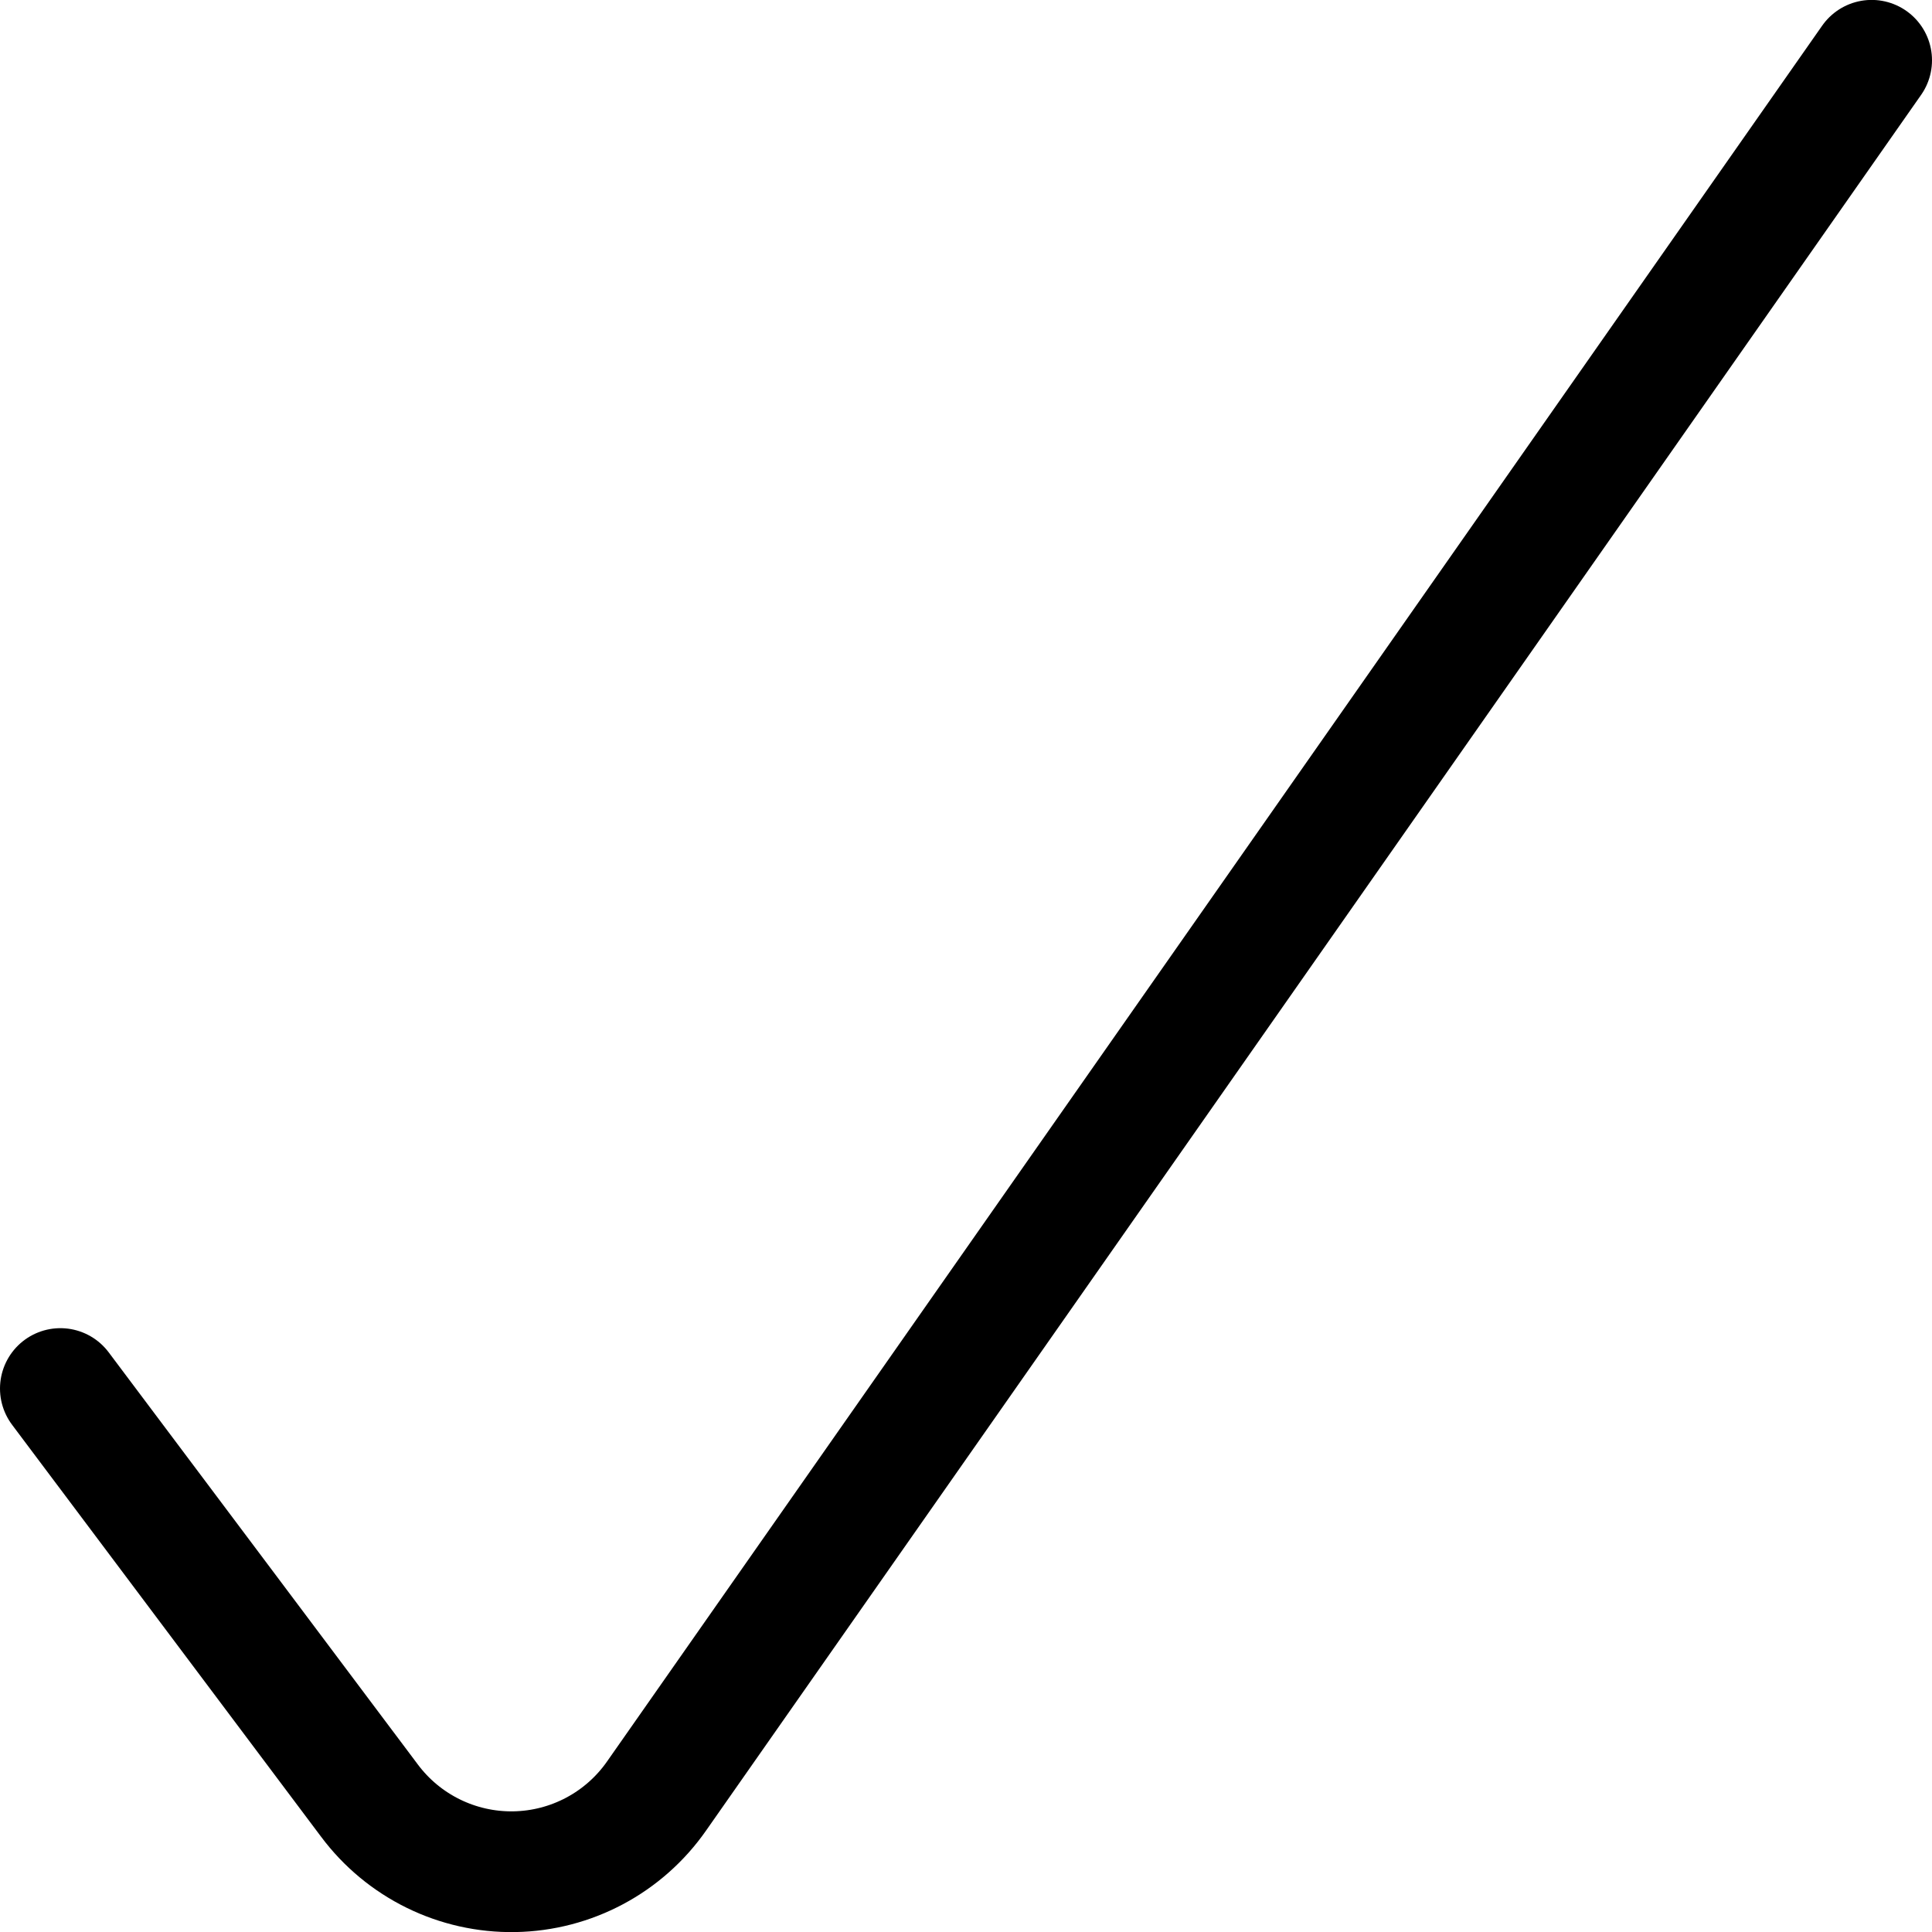
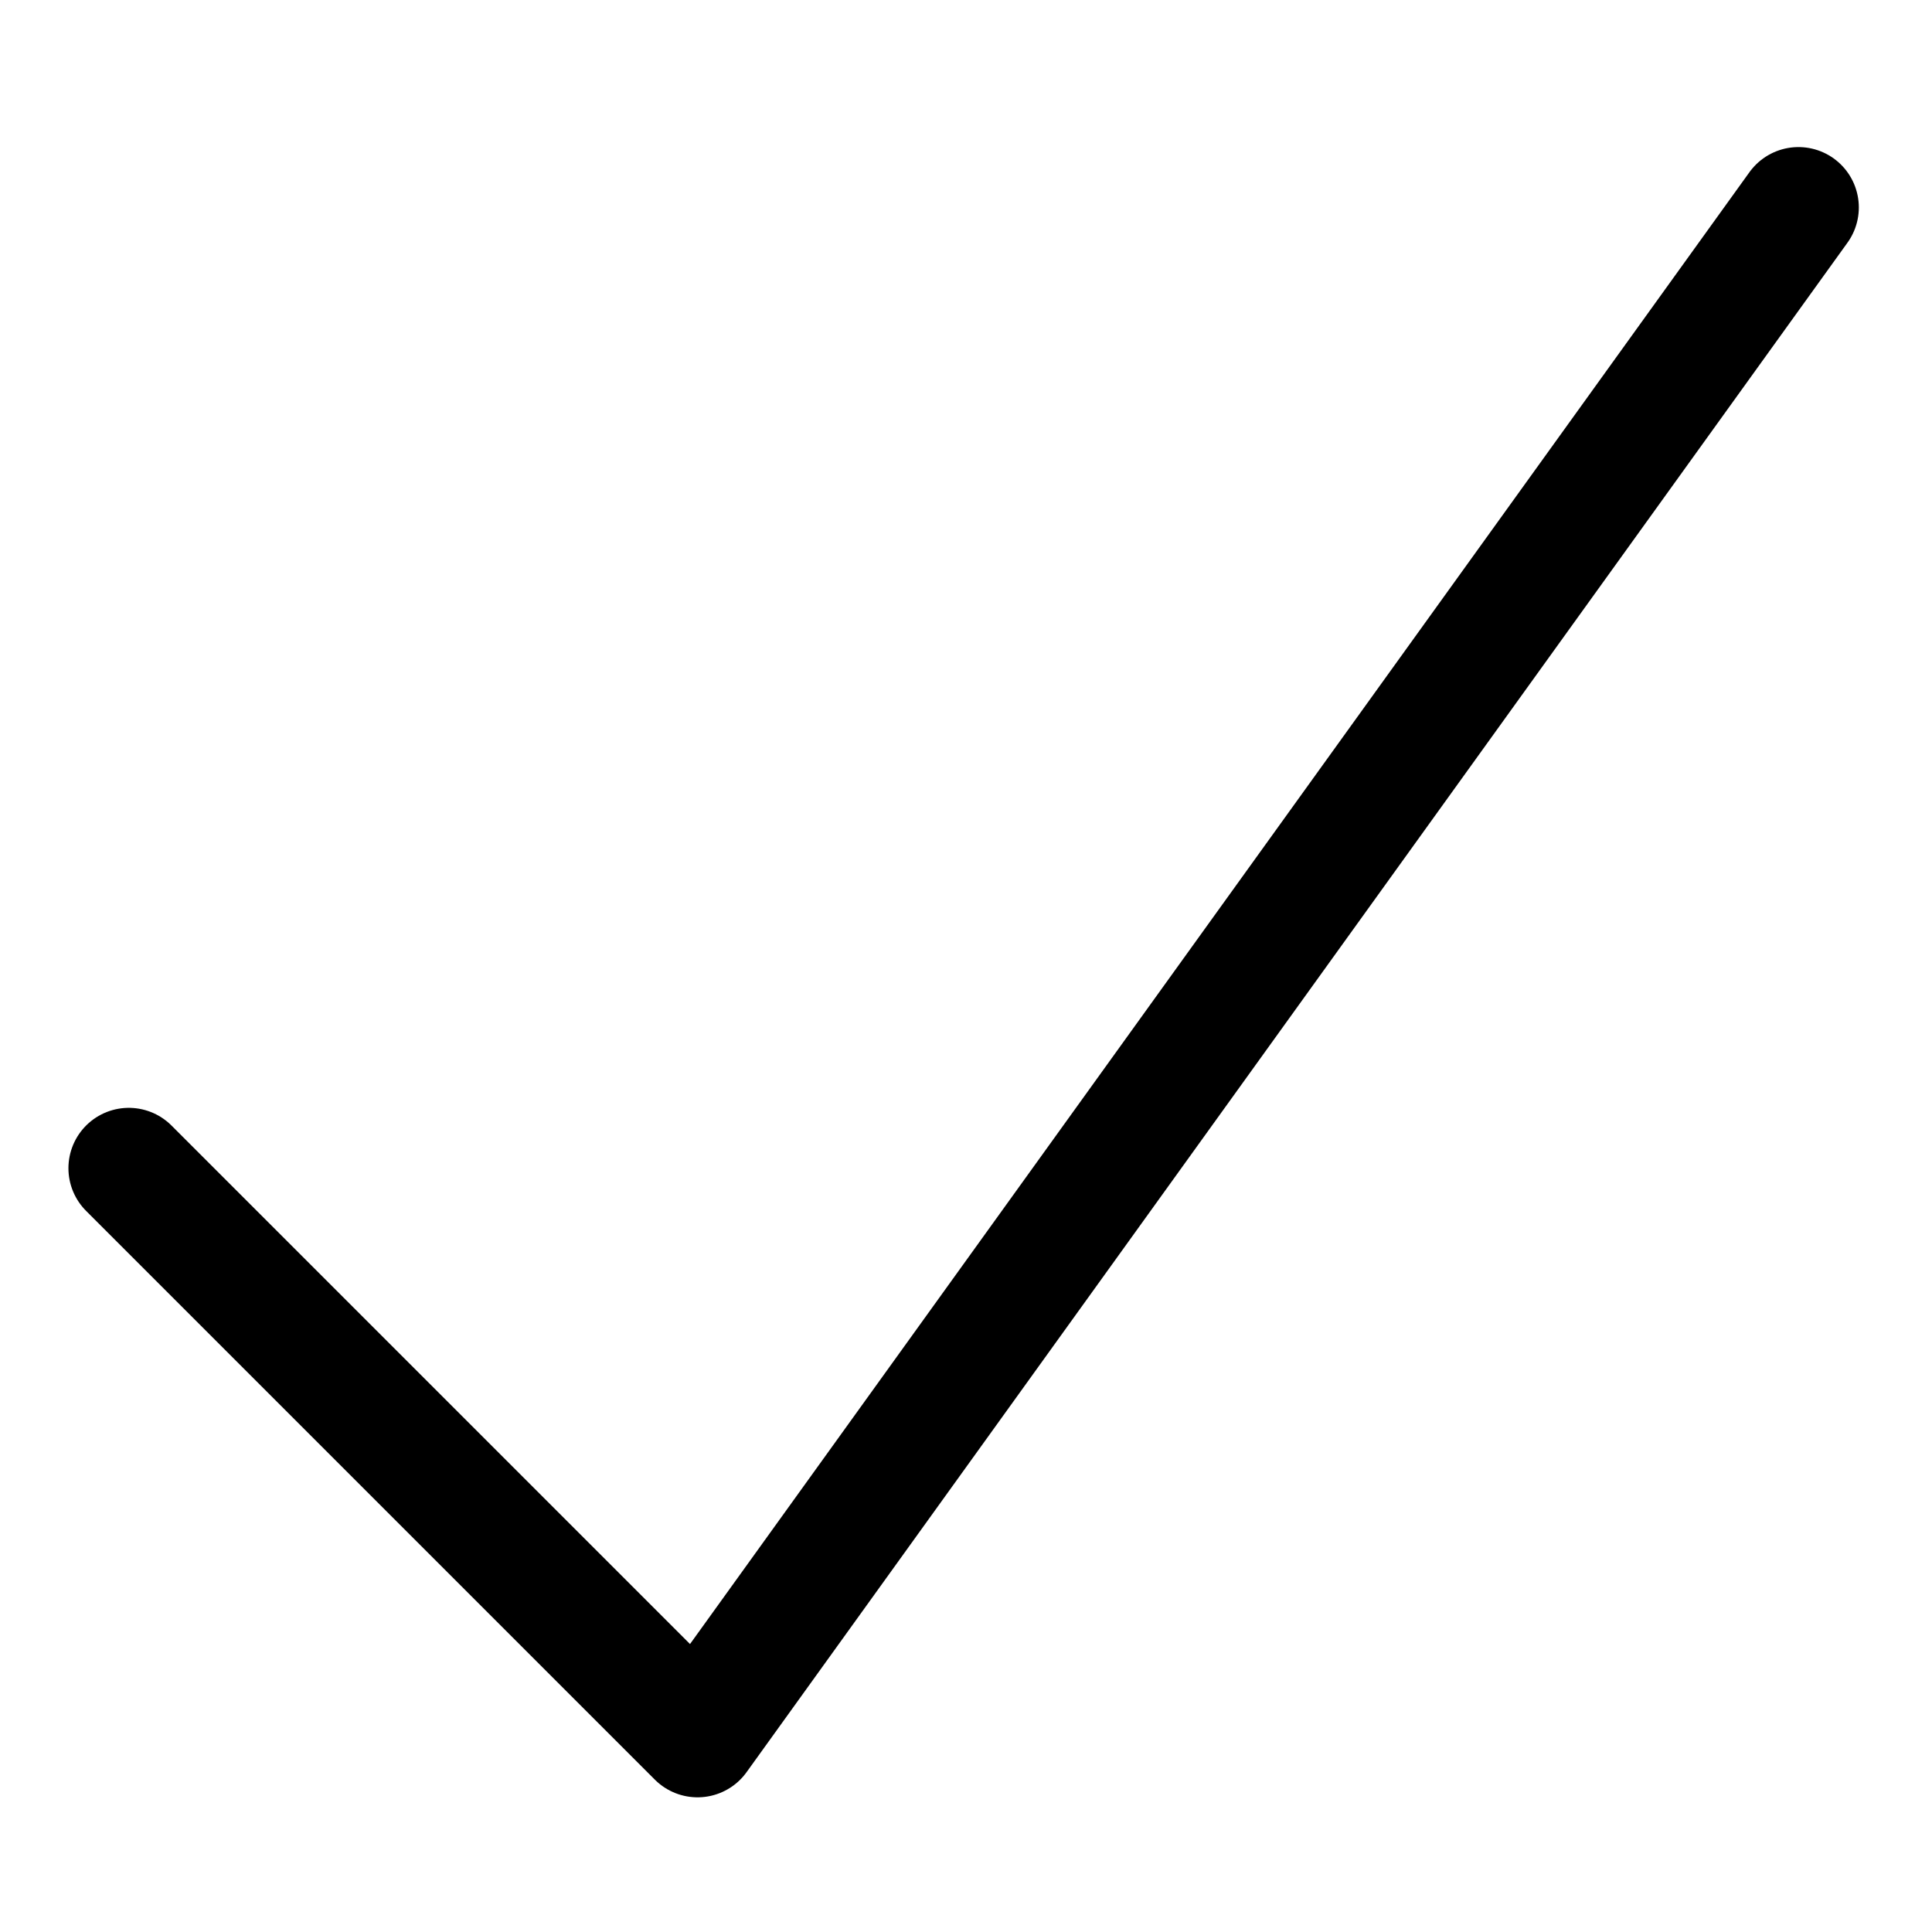
<svg xmlns="http://www.w3.org/2000/svg" viewBox="0 0 24 24">
  <defs>
    <style>.a{fill:none;stroke:currentColor;stroke-linecap:round;stroke-linejoin:round;stroke-width:1.5px;}</style>
  </defs>
-   <path class="a" d="M23.25.749,8.158,22.308a2.2,2.2,0,0,1-3.569.059L.75,17.249" />
+   <g id="Artboard" stroke="none" stroke-width="1" fill="none" fill-rule="evenodd" stroke-linecap="round" stroke-linejoin="round">
+     <polyline id="Path" class="a" points="1.6 14.512 8.665 21.577 22.341 2.577" />
+   </g>
</svg>
